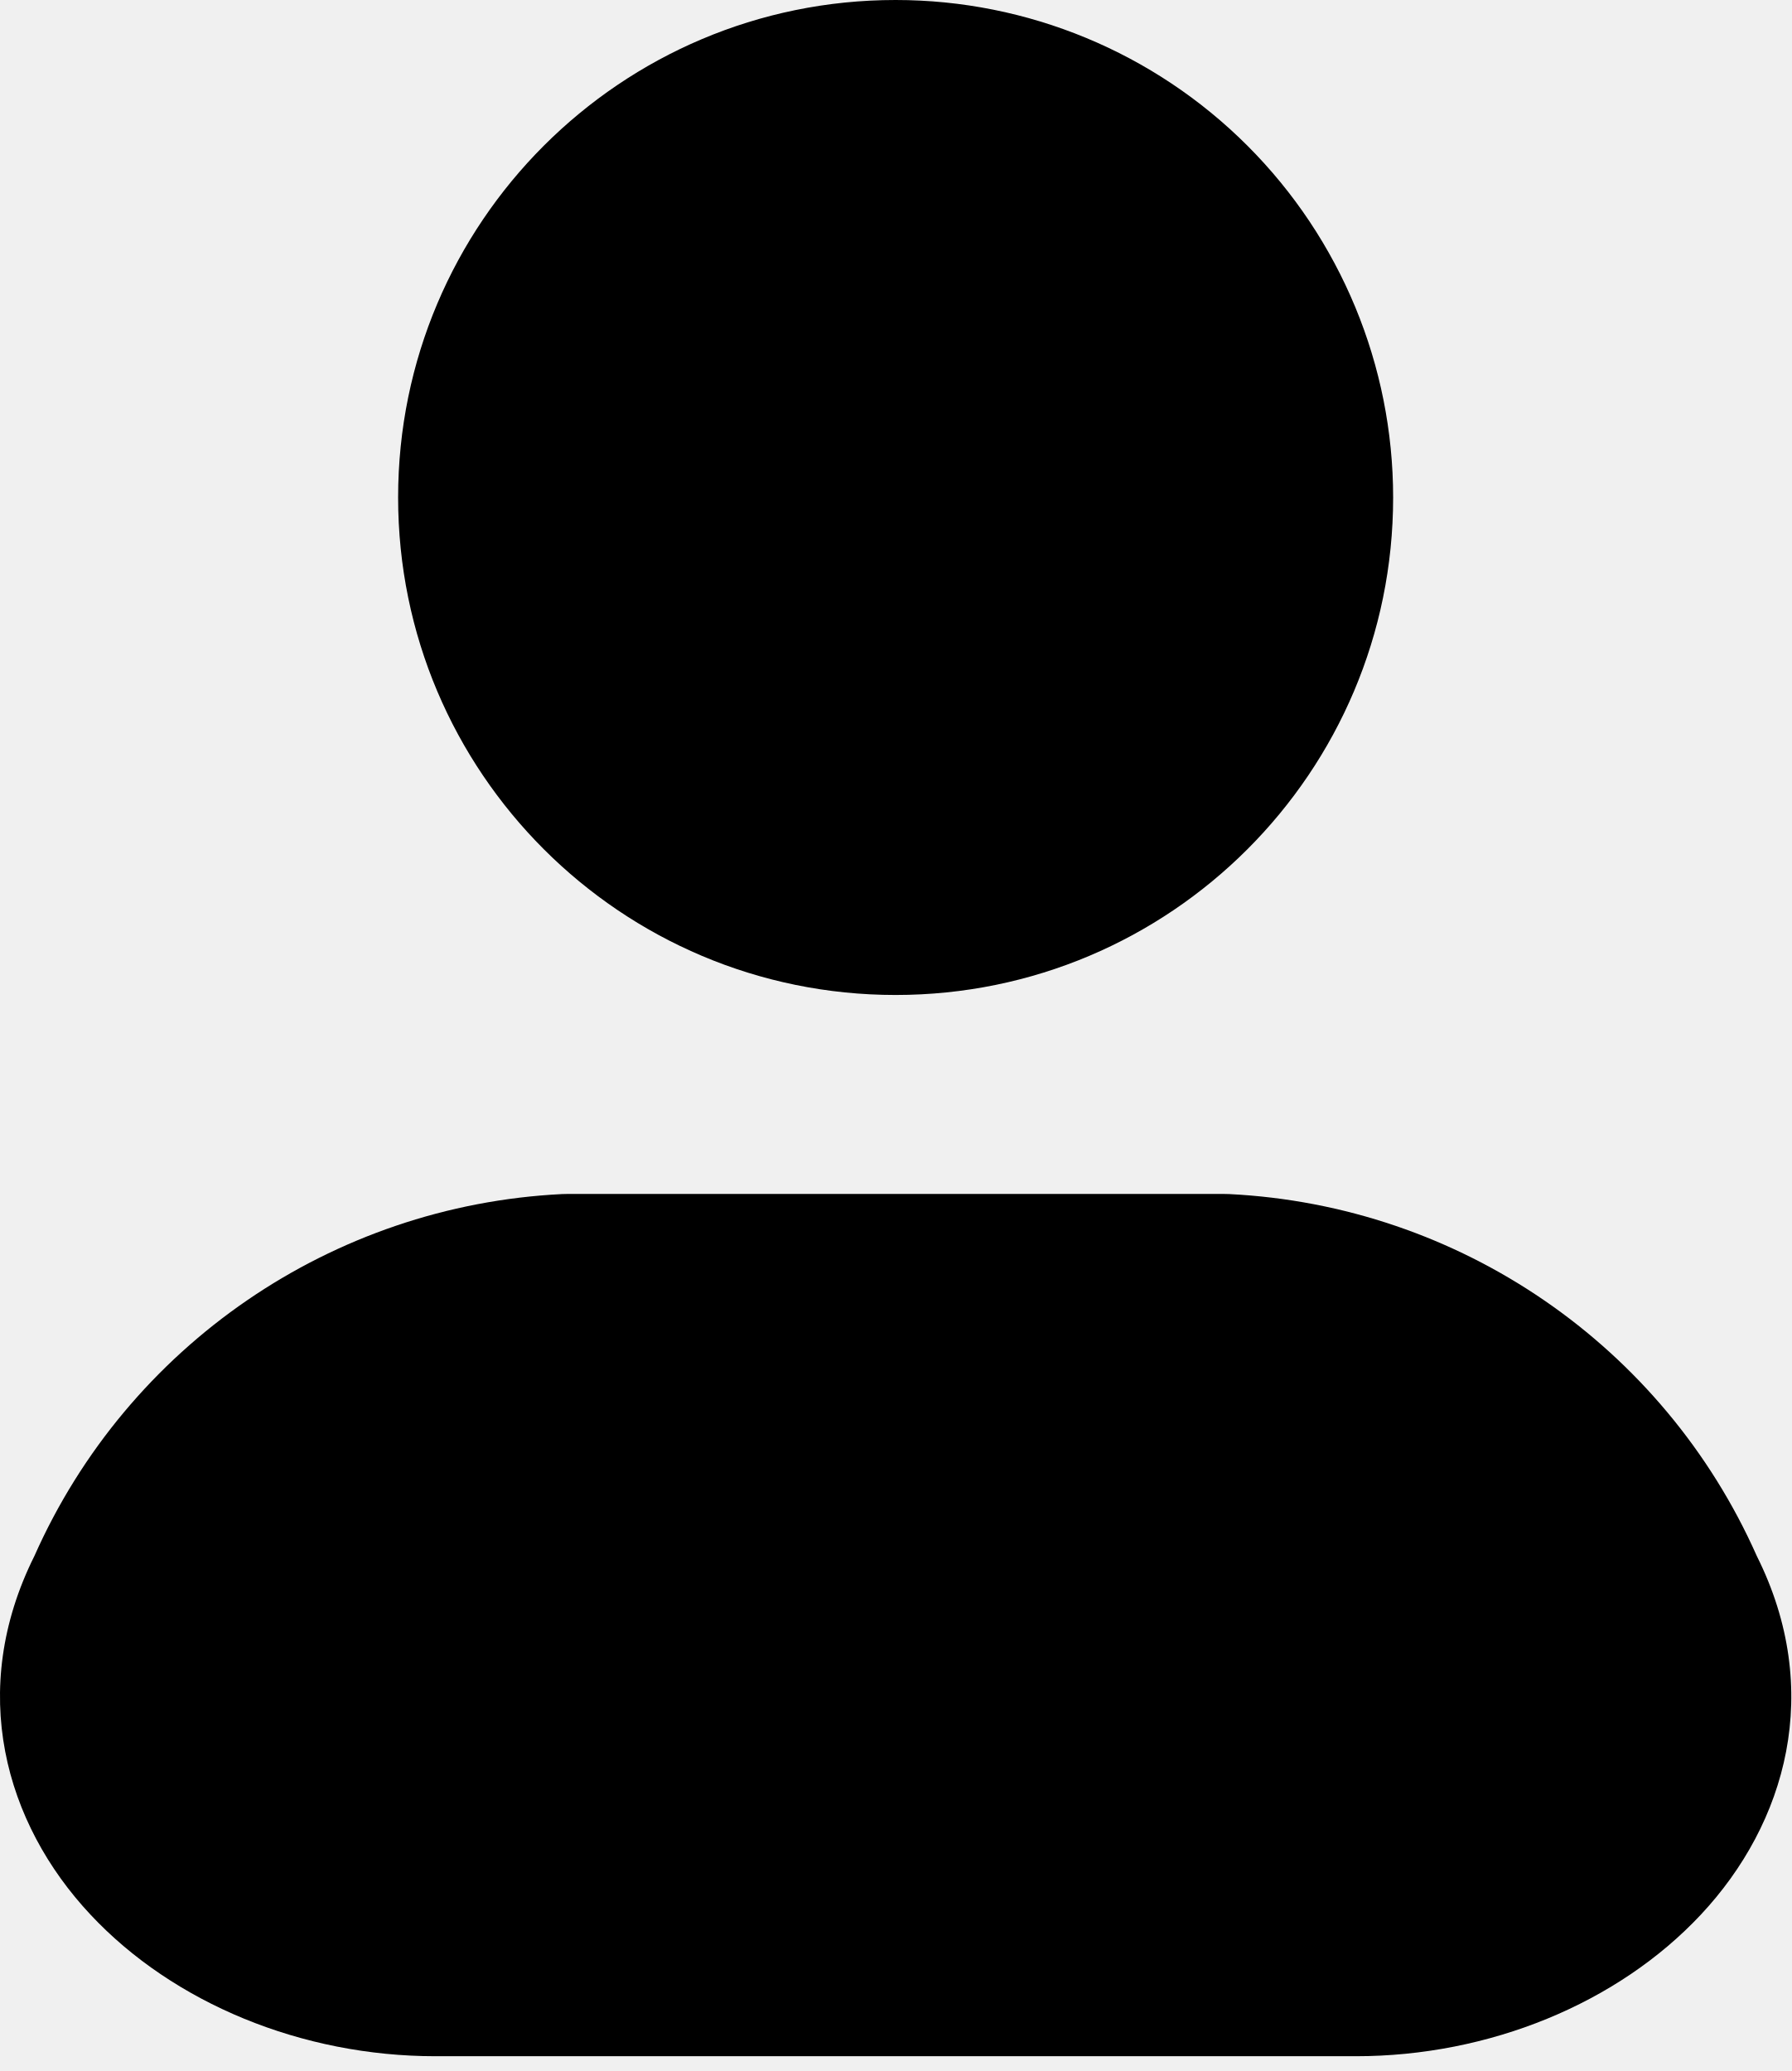
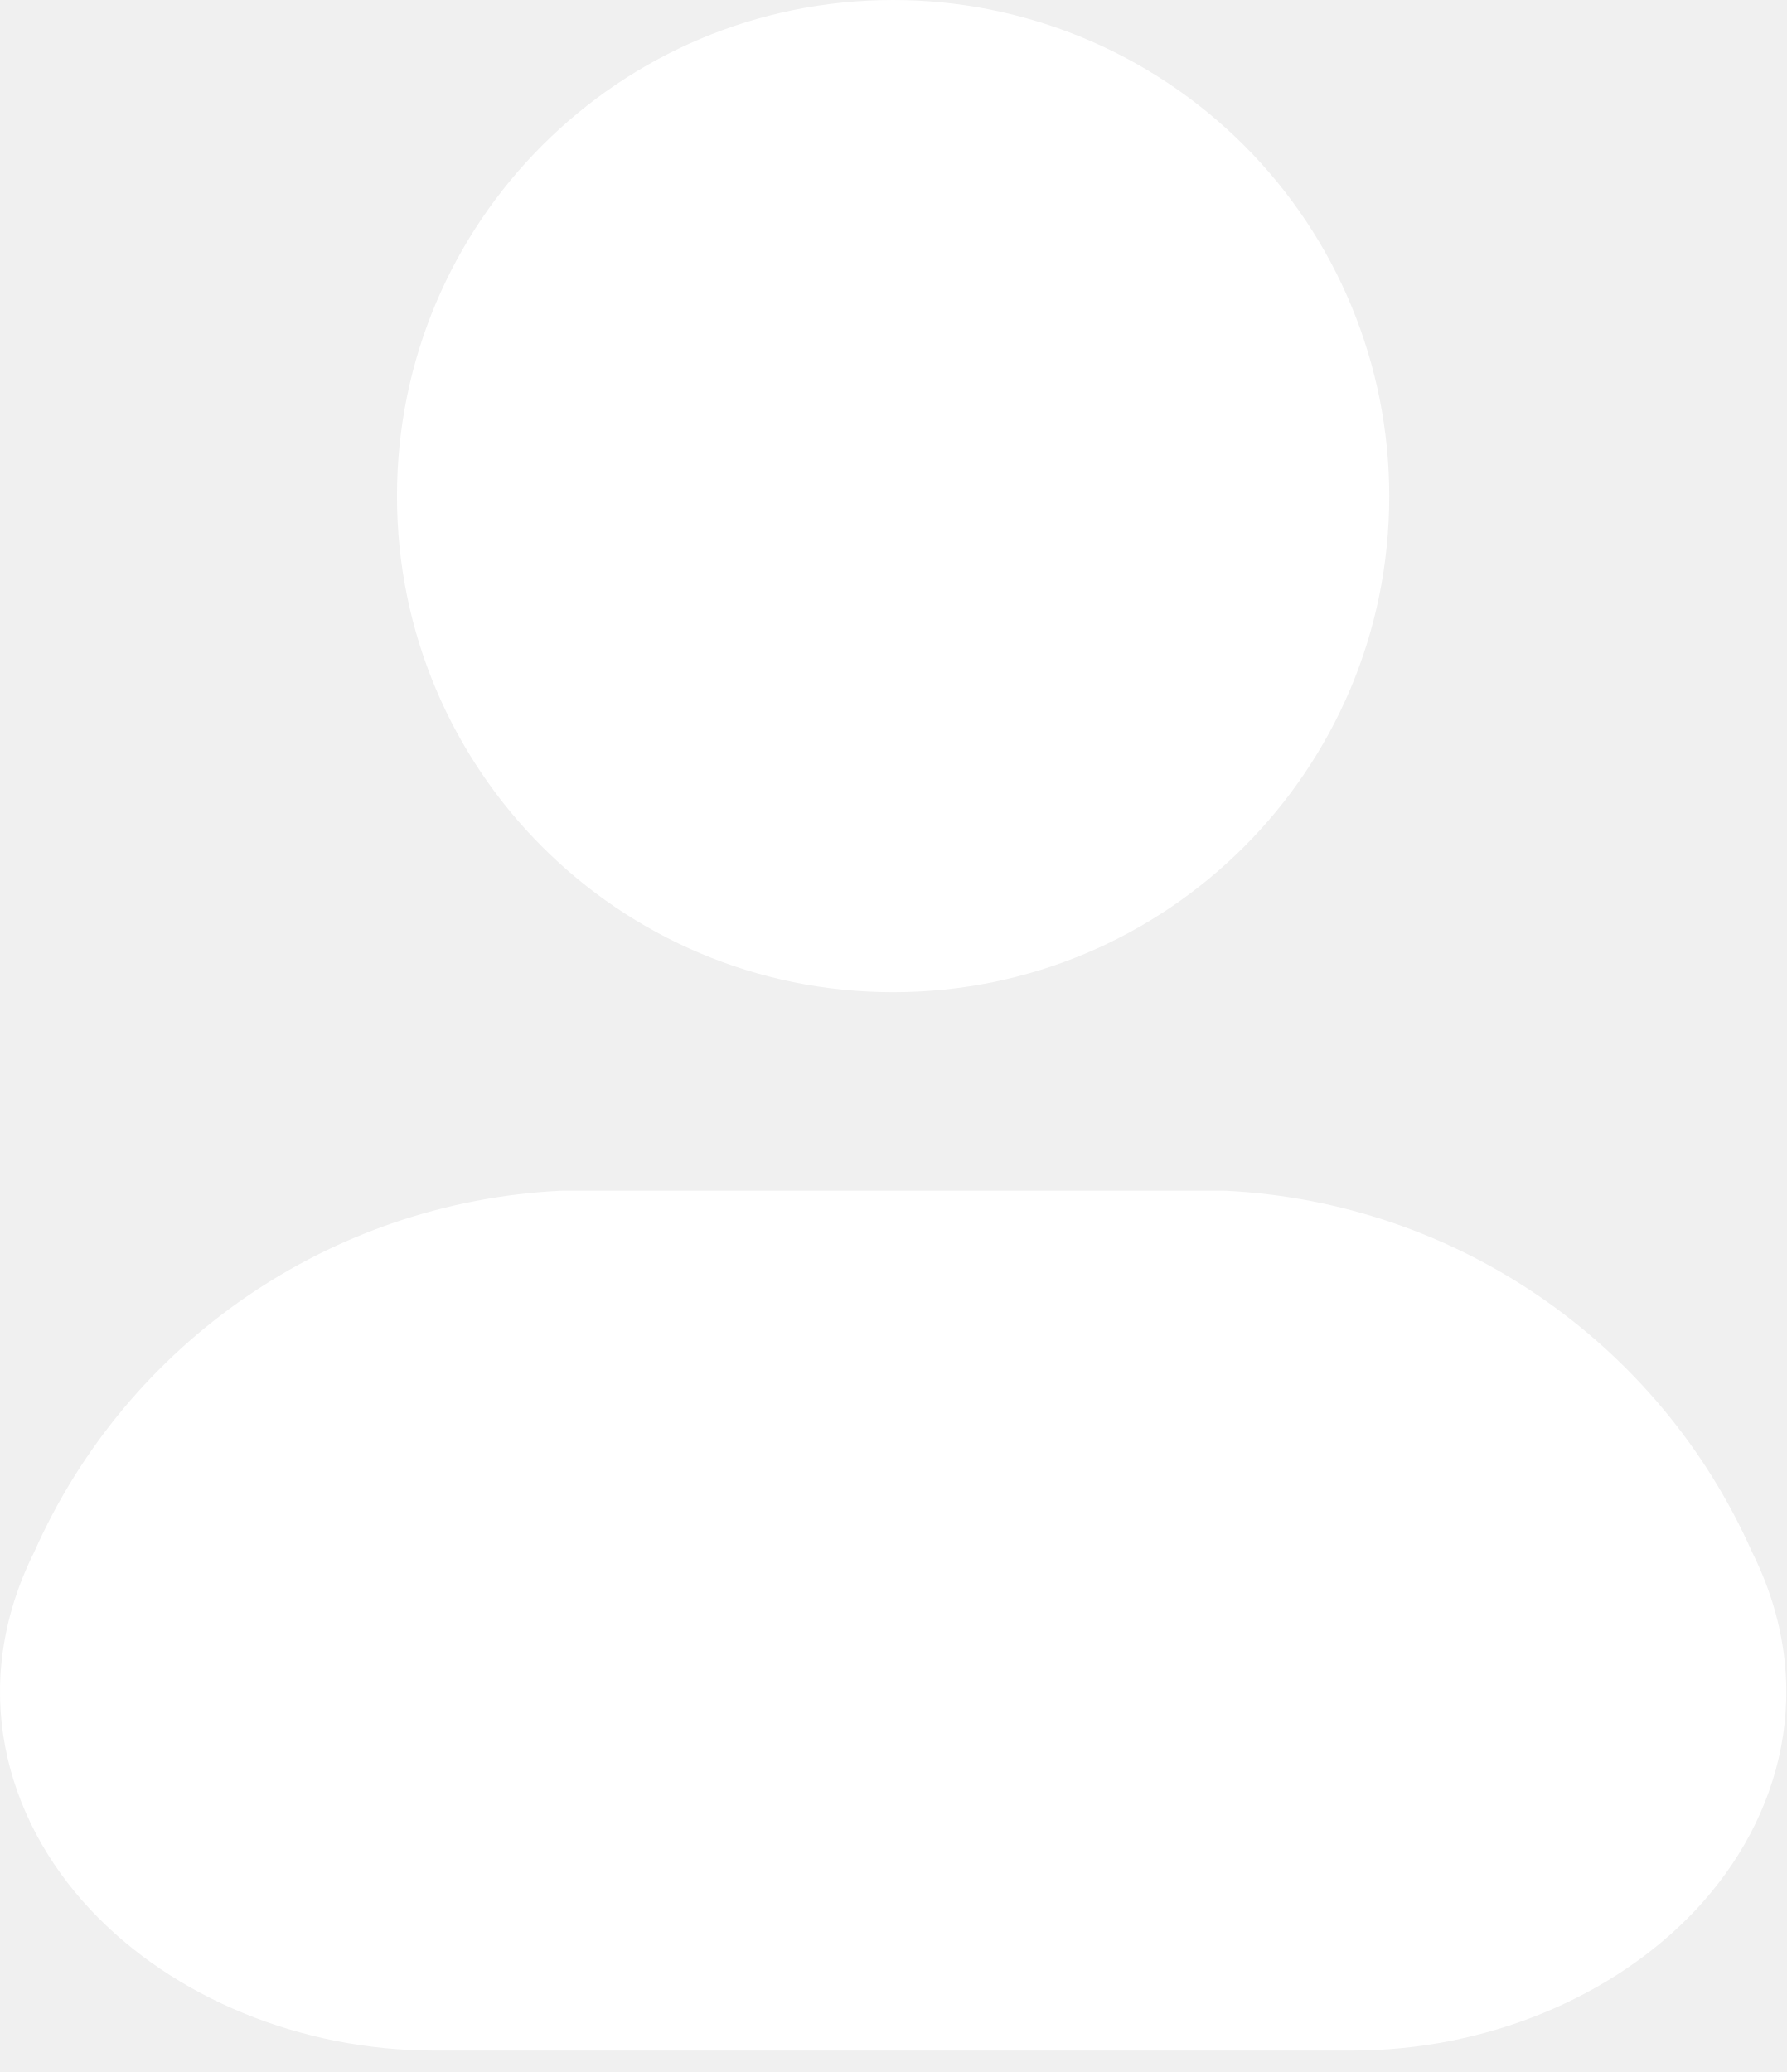
- <svg xmlns="http://www.w3.org/2000/svg" class="adminuser-icon" viewBox="0 0 32 37">
-   <path fill-rule="evenodd" clip-rule="evenodd" d="M15.999 0C11.091 0 7.112 3.979 7.112 8.888C7.112 13.796 11.091 17.776 15.999 17.776C20.908 17.776 24.887 13.796 24.887 8.888C24.887 6.531 23.951 4.27 22.284 2.603C20.617 0.936 18.357 0 15.999 0Z" />
-   <path fill-rule="evenodd" clip-rule="evenodd" d="M10.129 21.331C10.099 21.331 10.07 21.331 10.041 21.333C5.929 21.537 2.283 24.04 0.614 27.8C-0.583 30.199 0.086 32.573 1.617 34.207C3.099 35.79 5.394 36.736 7.78 36.736H24.219C26.605 36.736 28.902 35.791 30.384 34.207C31.915 32.572 32.583 30.198 31.384 27.8C29.715 24.039 26.07 21.537 21.958 21.333C21.929 21.331 21.899 21.331 21.87 21.331H10.129Z" />
+ <svg xmlns="http://www.w3.org/2000/svg" width="25" height="29" viewBox="0 0 25 29" fill="none">
+   <path fill-rule="evenodd" clip-rule="evenodd" d="M12.5 0C8.665 0 5.556 3.109 5.556 6.944C5.556 10.778 8.665 13.887 12.5 13.887C16.334 13.887 19.443 10.778 19.443 6.944C19.443 5.102 18.712 3.336 17.41 2.034C16.107 0.732 14.341 0 12.5 0Z" fill="white" />
+   <path fill-rule="evenodd" clip-rule="evenodd" d="M7.913 16.665C7.89 16.665 7.867 16.665 7.844 16.666C4.632 16.826 1.784 18.781 0.48 21.719C-0.455 23.593 0.067 25.448 1.263 26.725C2.421 27.961 4.214 28.7 6.078 28.7H18.921C20.785 28.7 22.58 27.961 23.738 26.725C24.933 25.447 25.455 23.592 24.519 21.719C23.215 18.781 20.367 16.826 17.155 16.666C17.132 16.665 17.109 16.665 17.086 16.665H7.913Z" fill="white" />
</svg>
